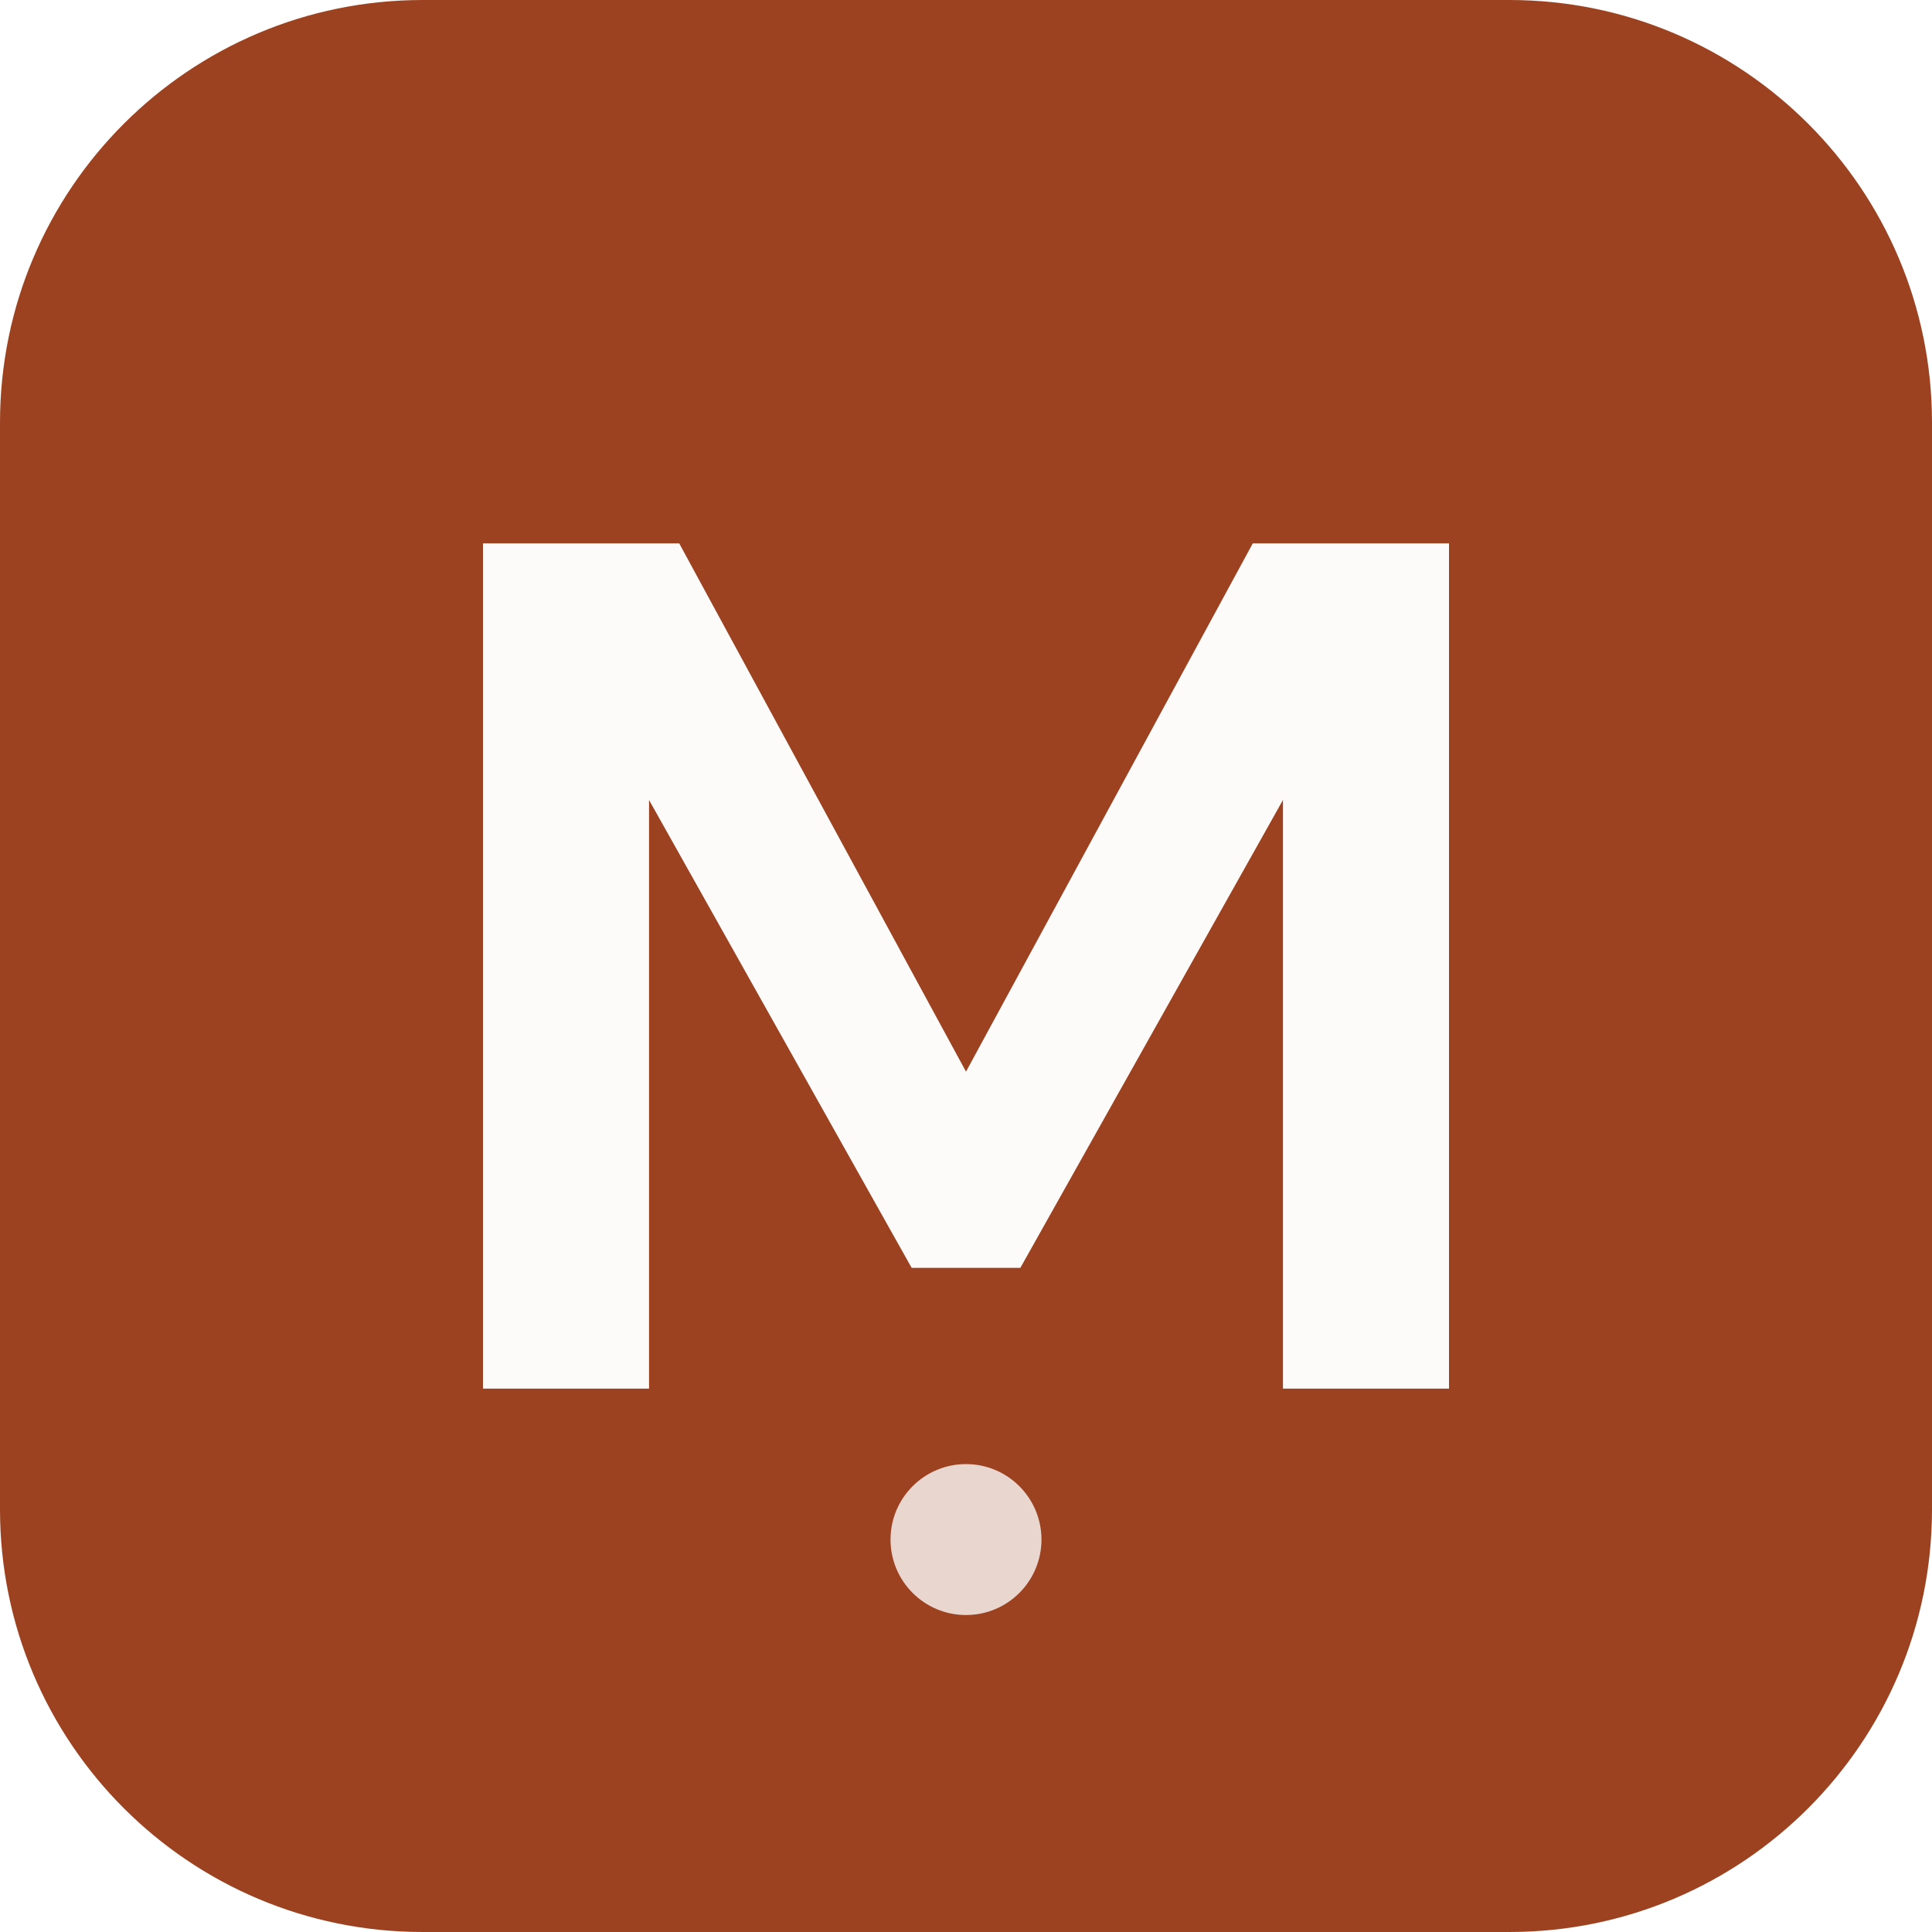
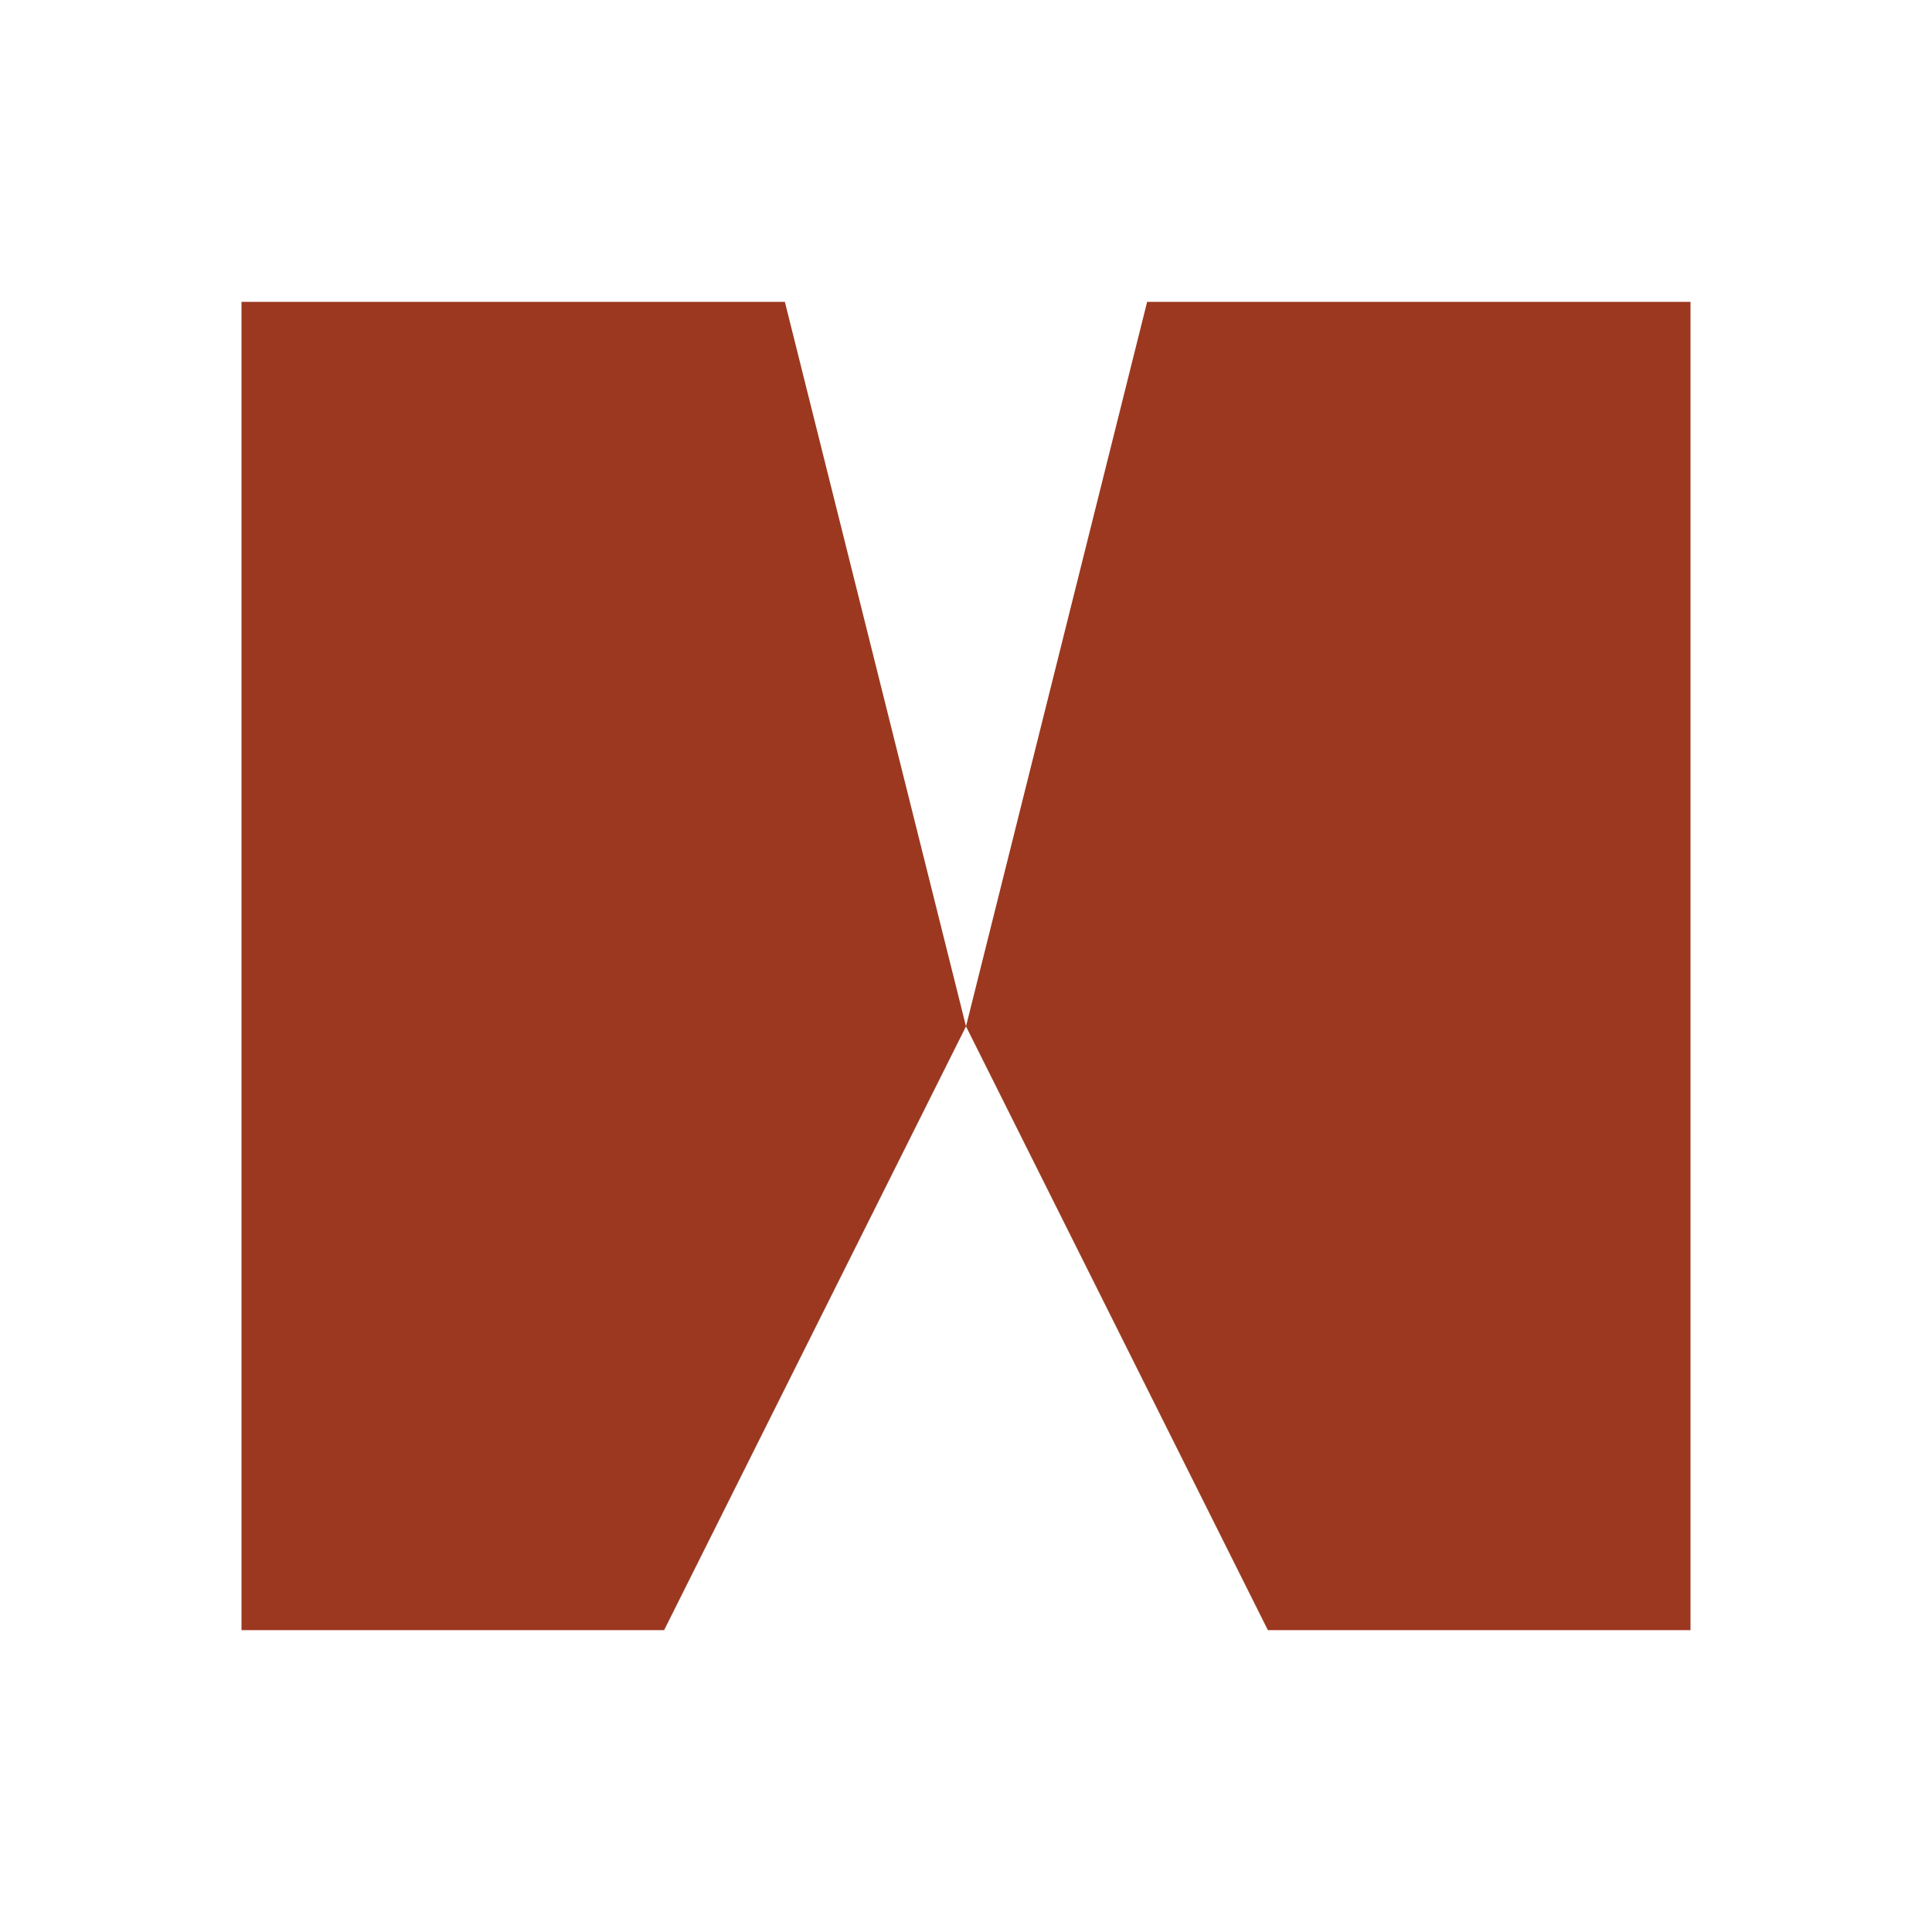
- <svg xmlns="http://www.w3.org/2000/svg" viewBox="0 0 64 64" fill="none">
-   <rect width="64" height="64" rx="14" fill="#9c4221" />
-   <path d="M16 46V18h6.5l9.5 17.5L41.5 18H48v28h-5.5V26.5L33.8 42h-3.6L21.5 26.5V46H16z" fill="#fcfbfa" />
-   <circle cx="32" cy="51" r="2.5" fill="#fcfbfa" opacity="0.8" />
+ <svg xmlns="http://www.w3.org/2000/svg" viewBox="0 0 32 32">
+   <style>
+     path { fill: #9c3820; }
+     @media (prefers-color-scheme: dark) {
+       path { fill: #e07a5f; }
+     }
+   </style>
+   <path d="M4 27V5H13L16 17L11 27H4Z" />
+   <path d="M28 27V5H19L16 17L21 27H28Z" />
</svg>
